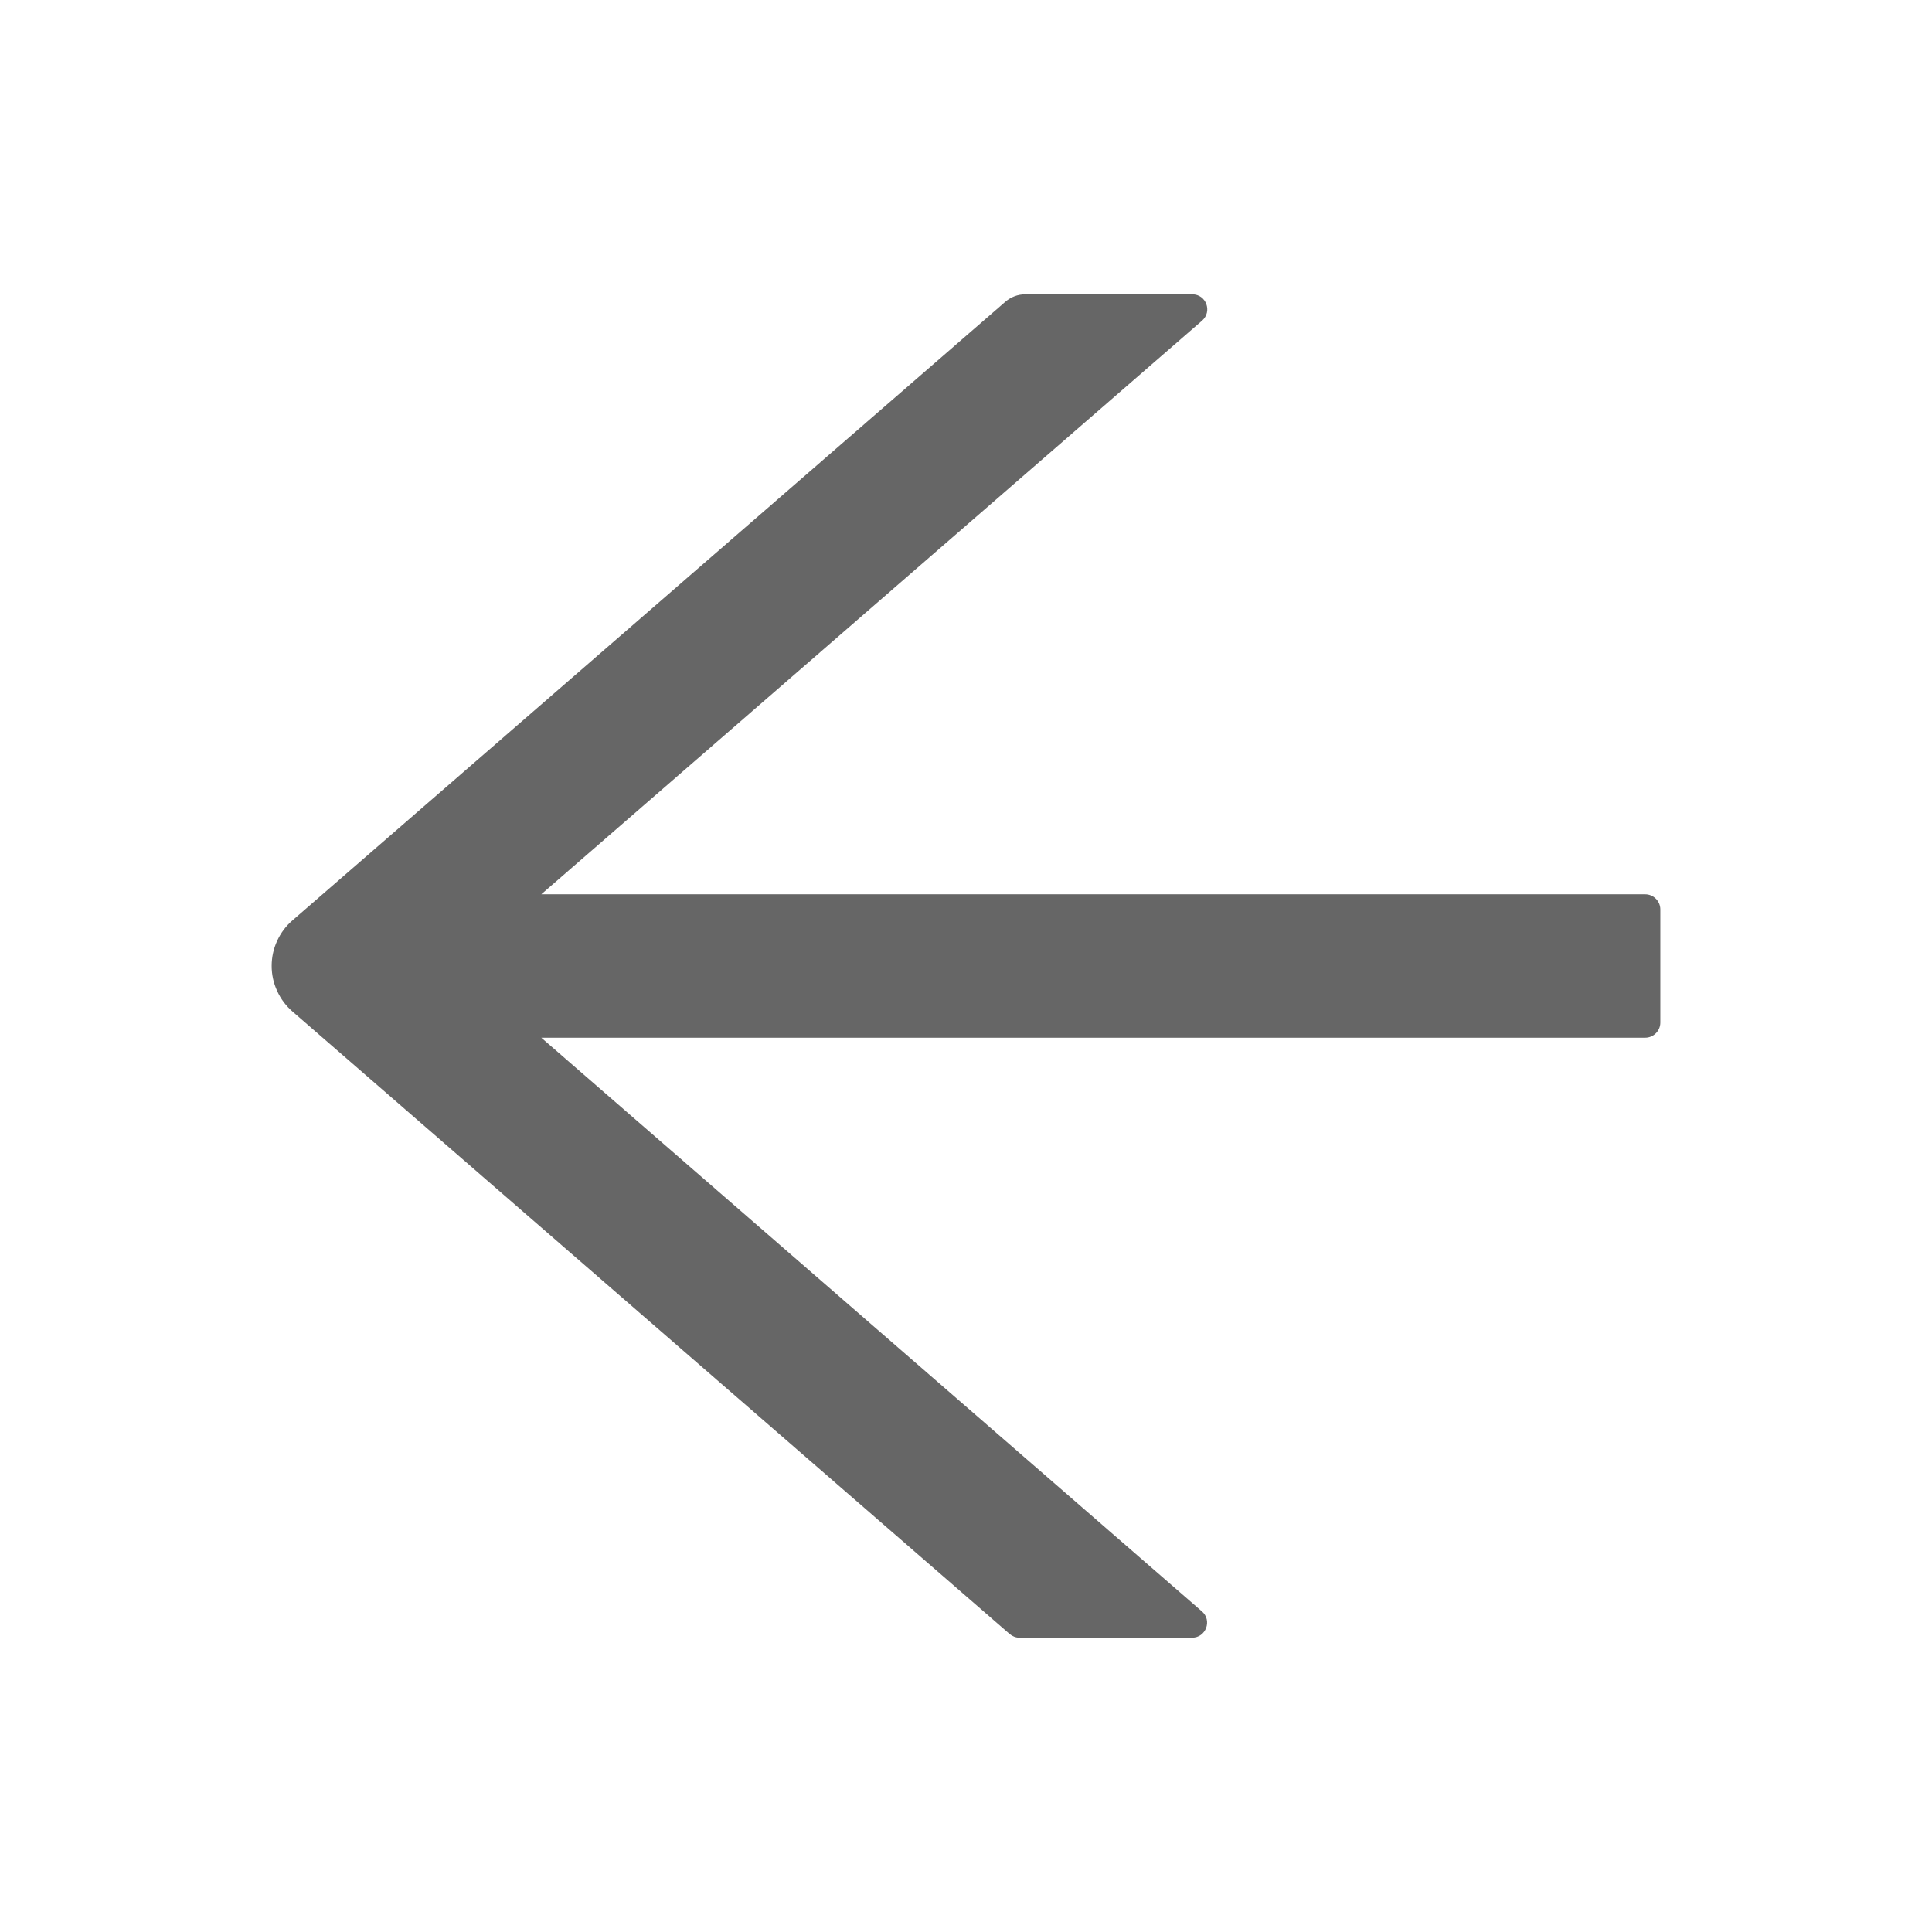
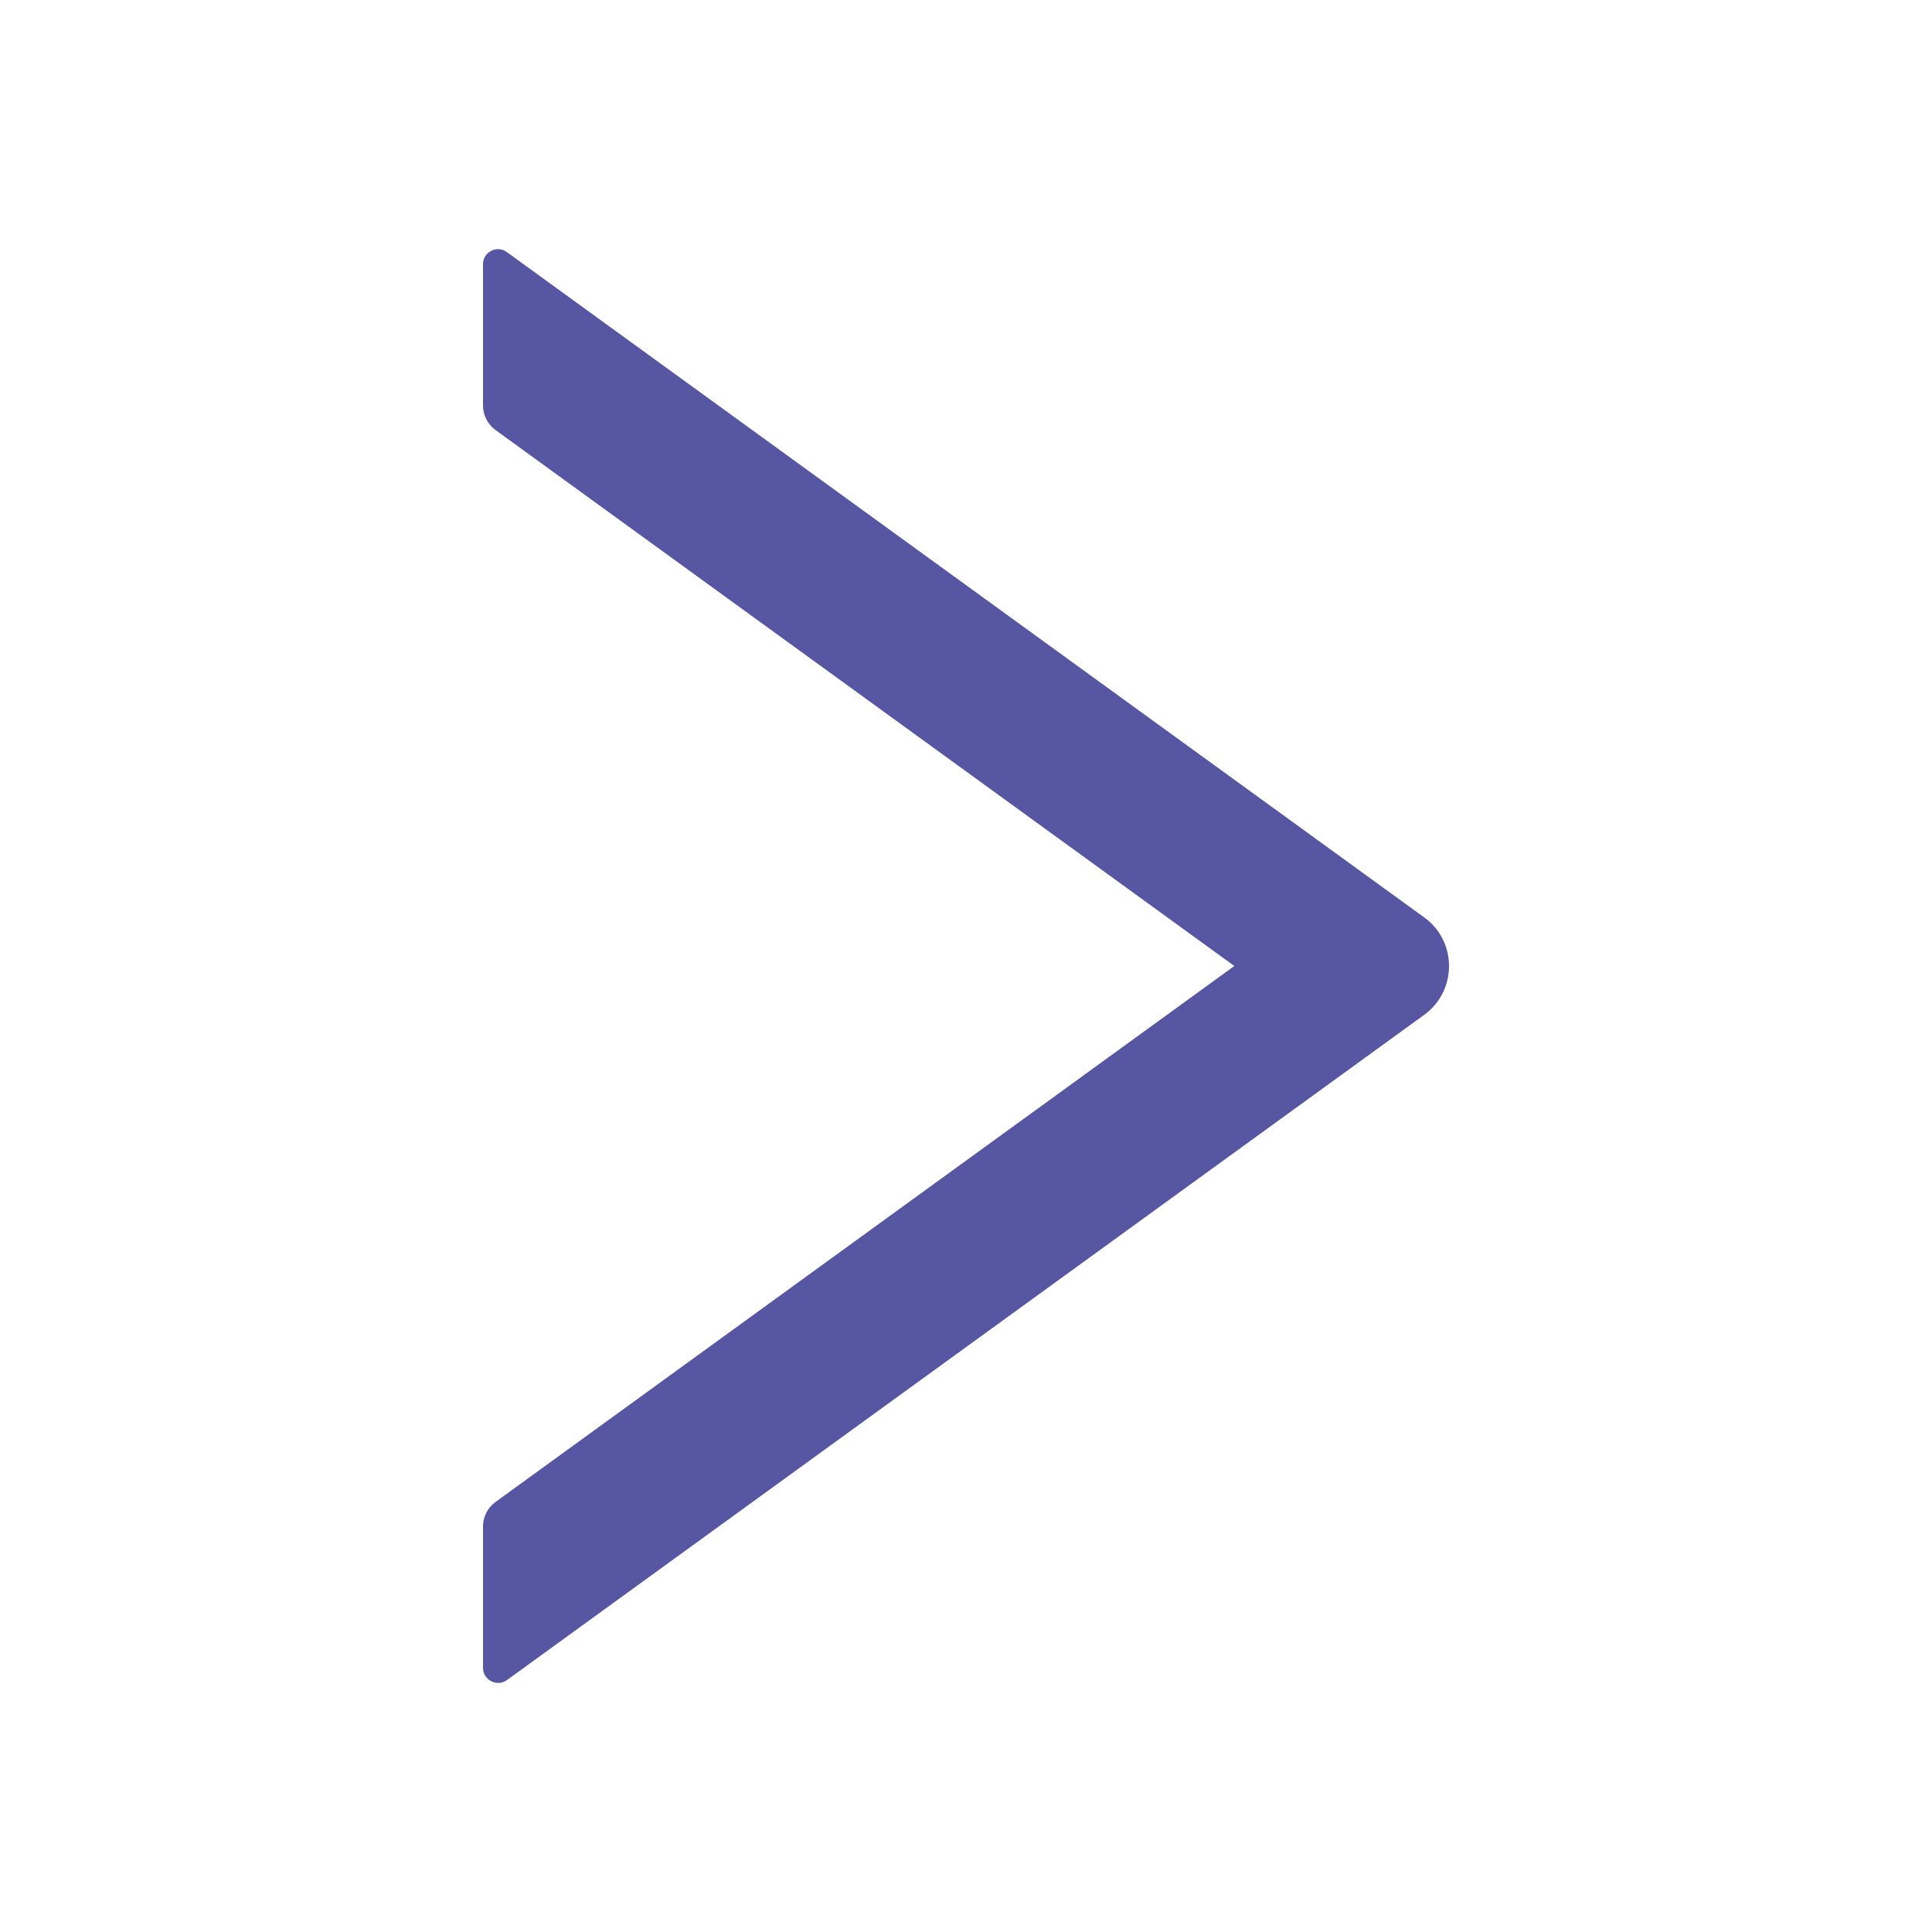
- <svg xmlns="http://www.w3.org/2000/svg" width="18" height="18" viewBox="0 0 18 18" fill="none">
-   <path d="M15.328 8.332H5.043L11.199 2.988C11.297 2.902 11.238 2.742 11.108 2.742H9.552C9.483 2.742 9.418 2.767 9.367 2.811L2.725 8.575C2.664 8.627 2.615 8.693 2.582 8.766C2.548 8.839 2.531 8.919 2.531 8.999C2.531 9.08 2.548 9.159 2.582 9.232C2.615 9.306 2.664 9.371 2.725 9.424L9.406 15.223C9.432 15.245 9.464 15.258 9.497 15.258H11.106C11.236 15.258 11.296 15.096 11.197 15.012L5.043 9.668H15.328C15.405 9.668 15.469 9.605 15.469 9.527V8.473C15.469 8.395 15.405 8.332 15.328 8.332Z" fill="#666666" />
+ <svg xmlns="http://www.w3.org/2000/svg" width="16" height="16" viewBox="0 0 16 16" fill="none">
+   <path d="M4 2.188L4 3.359C4 3.439 4.039 3.514 4.103 3.561L10.222 8L4.103 12.439C4.039 12.486 4 12.561 4 12.641L4 13.812C4 13.914 4.116 13.973 4.198 13.914L11.794 8.405C12.069 8.205 12.069 7.795 11.794 7.597L4.198 2.088C4.116 2.027 4 2.086 4 2.188Z" fill="#5656A2" />
</svg>
